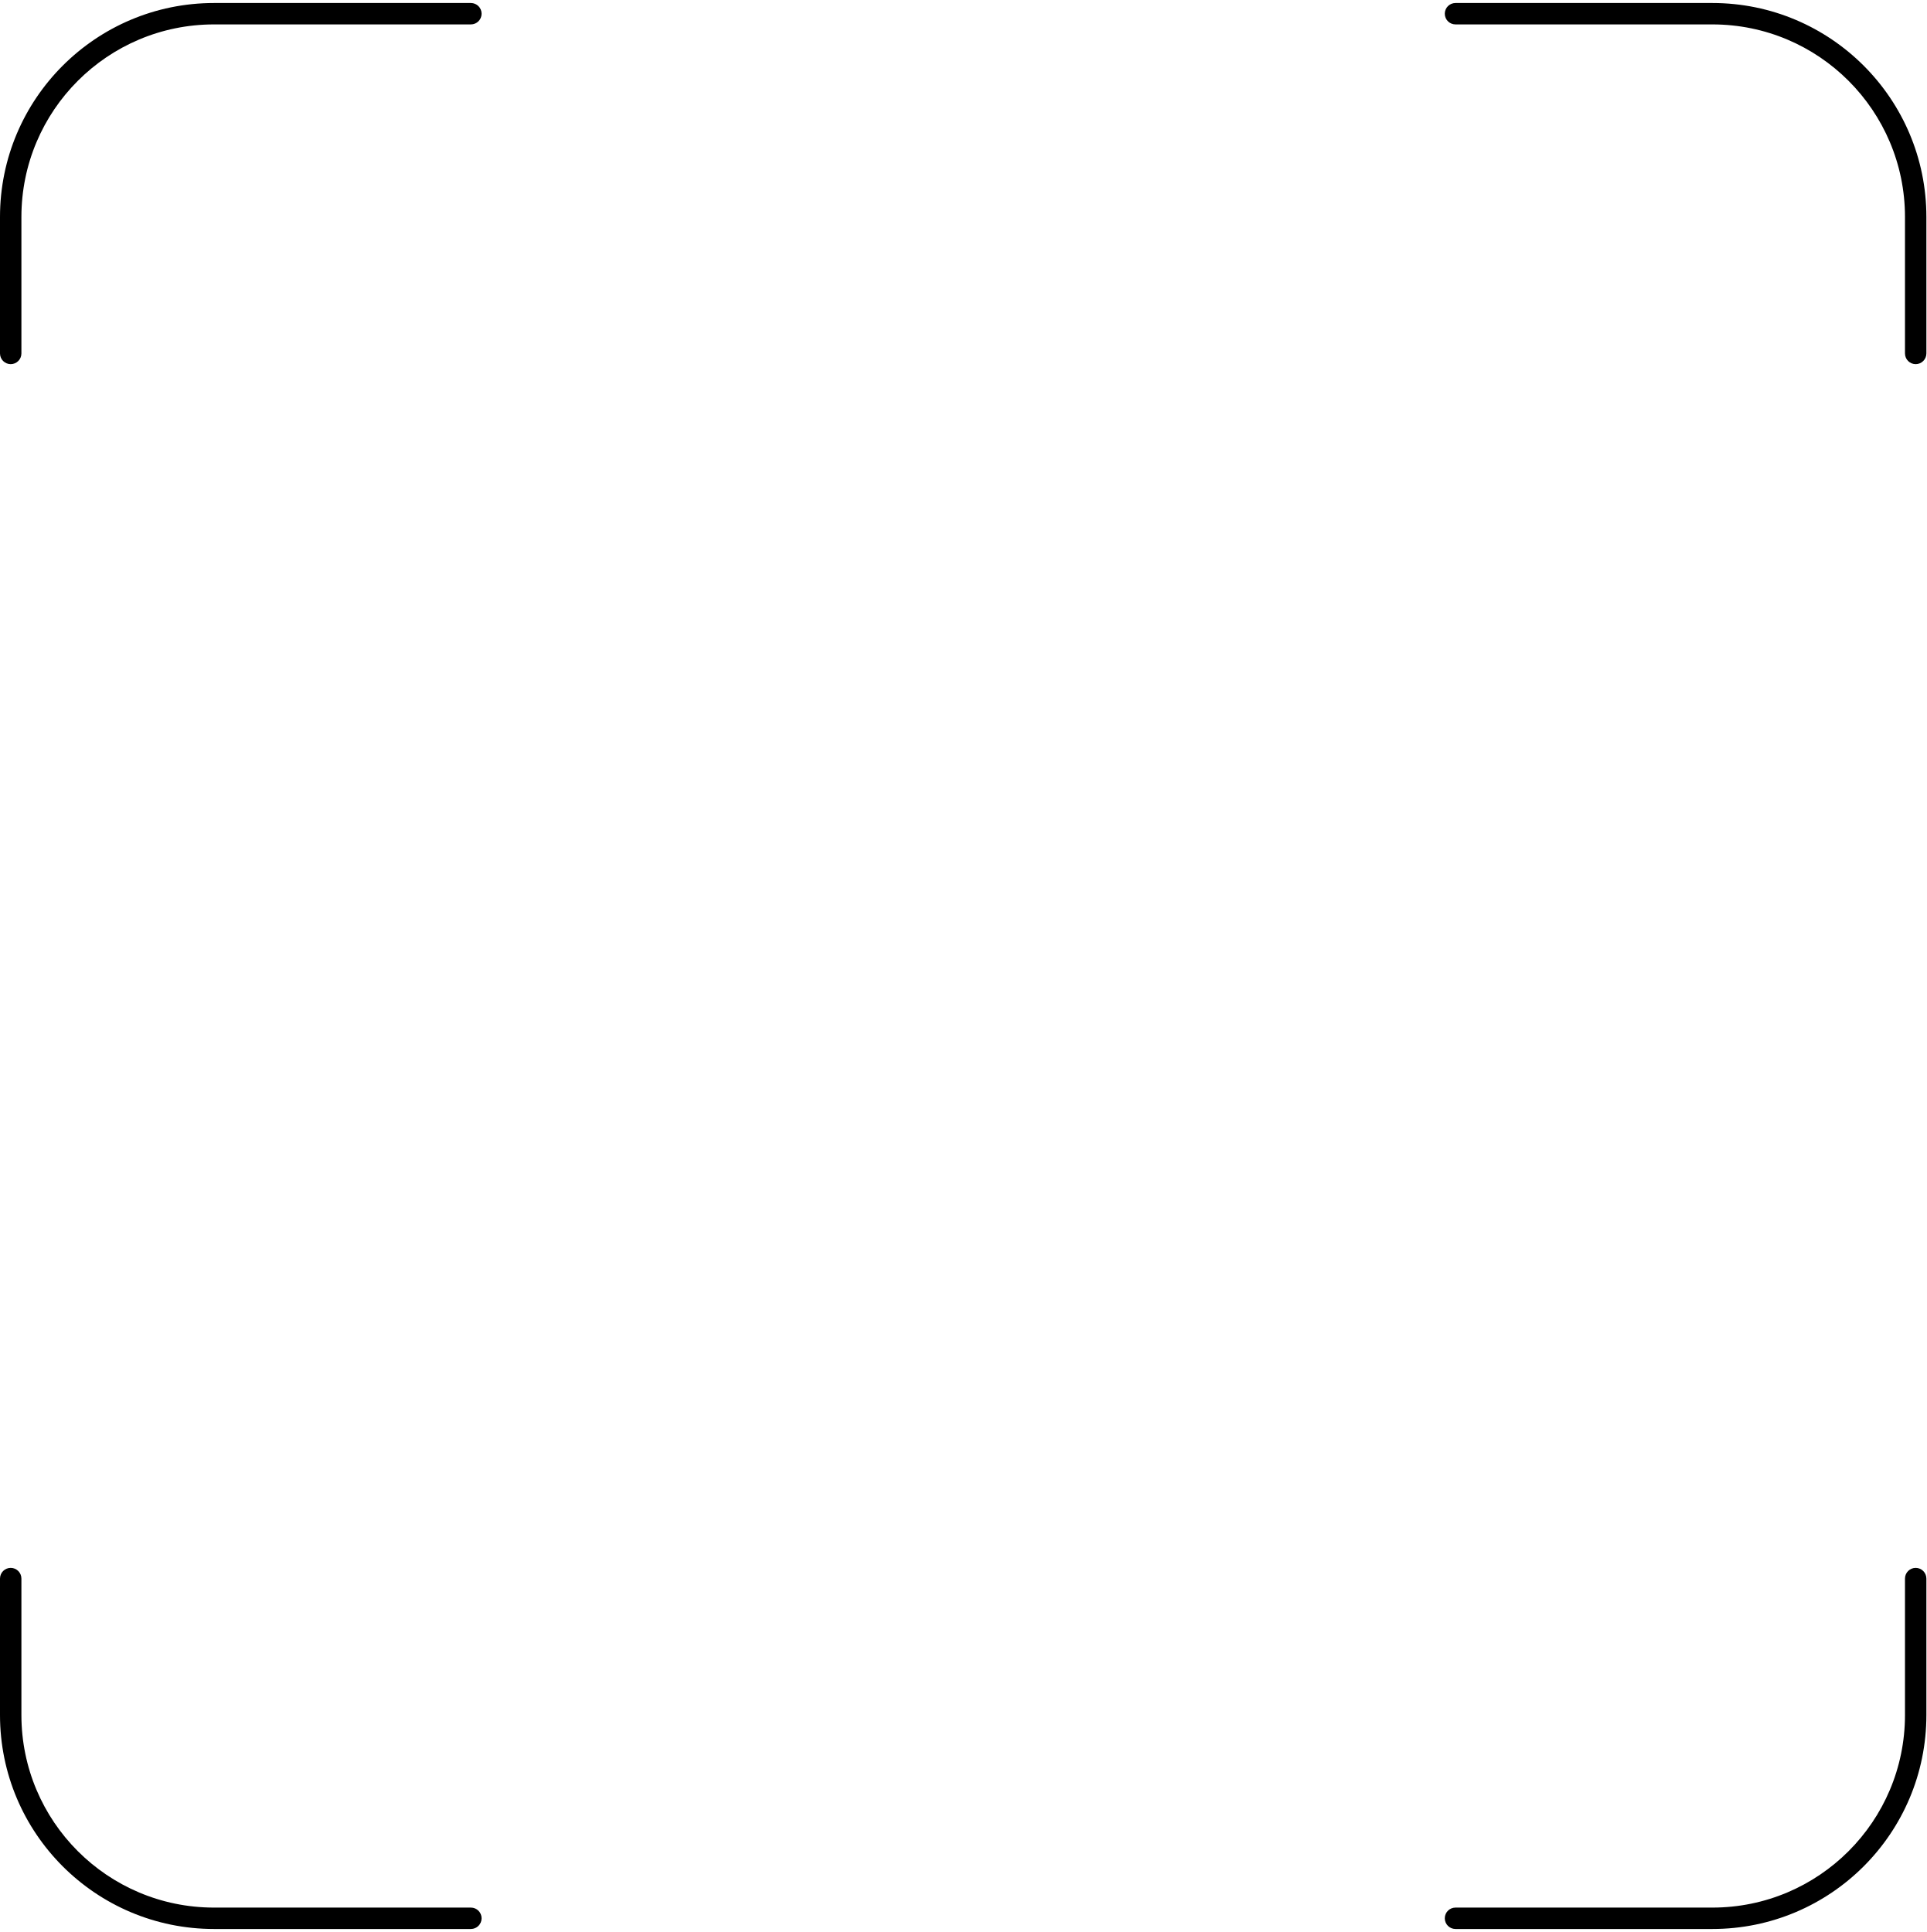
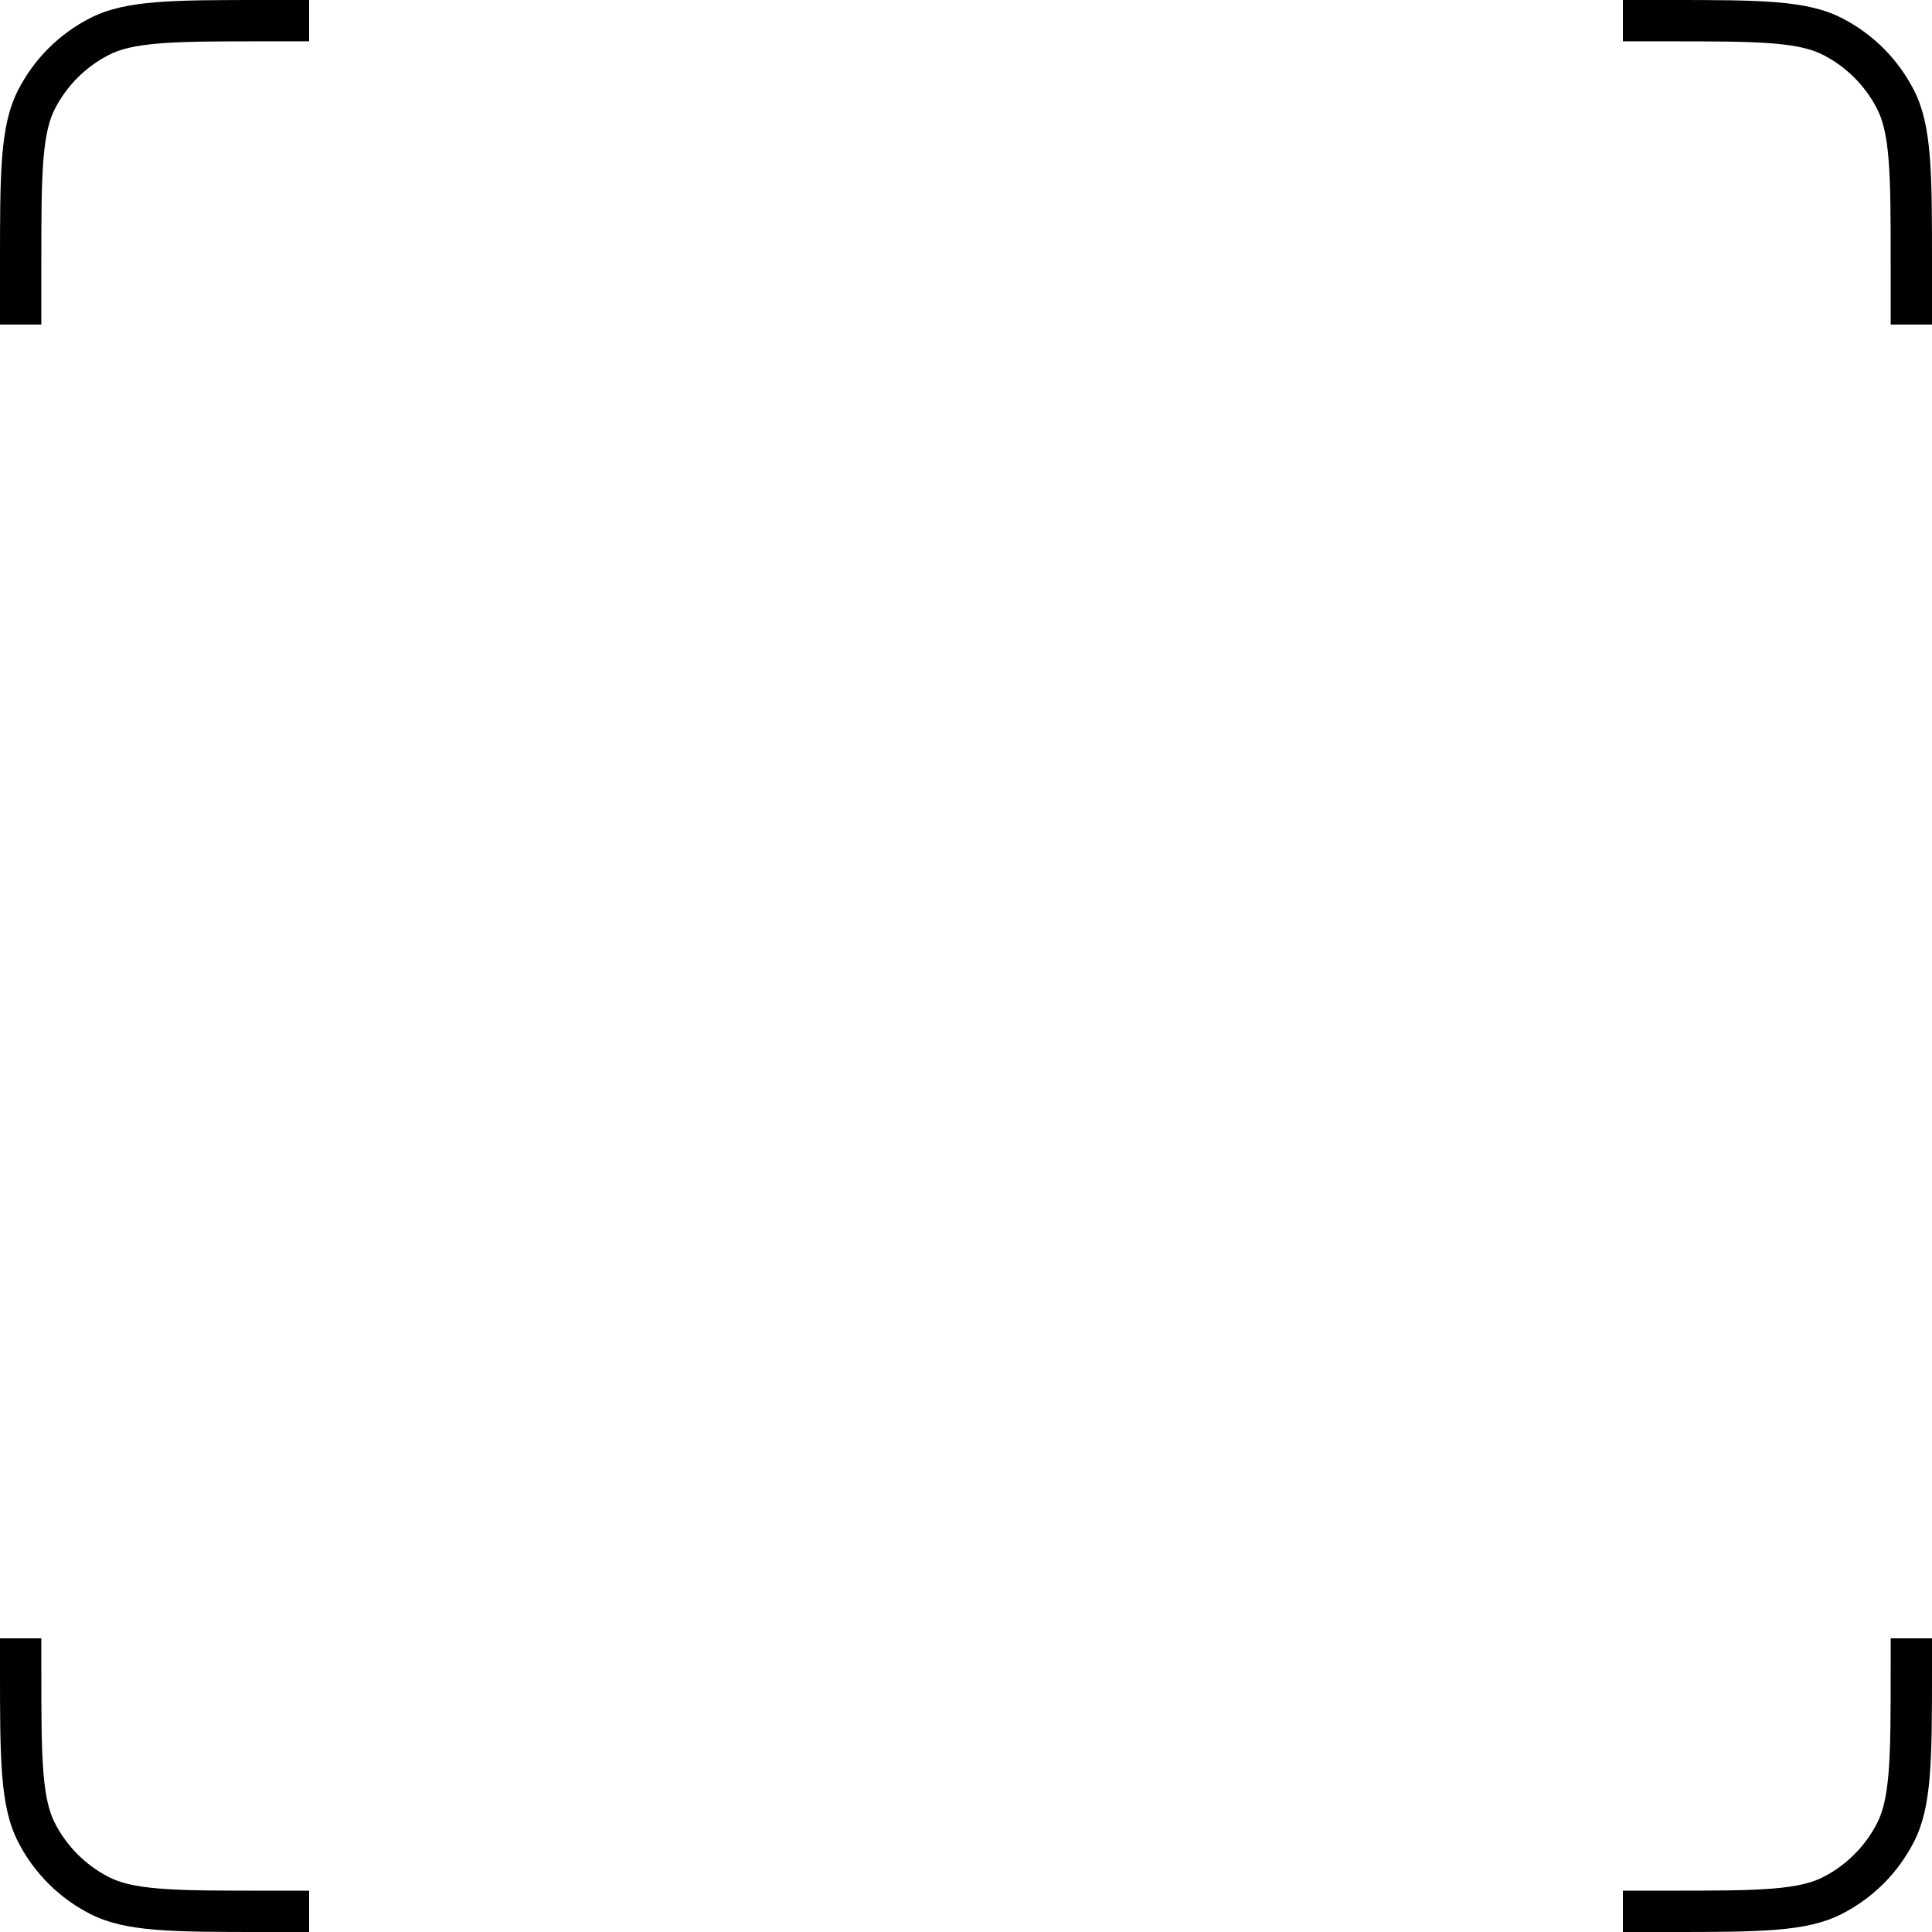
- <svg xmlns="http://www.w3.org/2000/svg" width="320" height="321" viewBox="0 0 320 321" fill="none">
-   <path d="M239.999 318.722C239.999 317.74 240.795 316.944 241.776 316.944H284.444C302.118 316.944 316.444 302.618 316.444 284.944V262.28C316.444 261.298 317.24 260.502 318.222 260.502C319.204 260.502 320 261.298 320 262.28V284.944C320 304.581 304.081 320.5 284.444 320.5H241.776C240.795 320.5 239.999 319.704 239.999 318.722Z" fill="currentColor" />
-   <path d="M1.778 260.502C2.76 260.502 3.556 261.298 3.556 262.28V284.944C3.556 302.618 17.882 316.944 35.556 316.944H78.221C79.203 316.944 79.999 317.74 79.999 318.722C79.999 319.704 79.203 320.5 78.221 320.5H35.556C15.919 320.5 0 304.581 0 284.944V262.28C0 261.298 0.796 260.502 1.778 260.502Z" fill="currentColor" />
-   <path d="M79.999 2.278C79.999 3.26 79.203 4.056 78.221 4.056H35.556C17.882 4.056 3.556 18.382 3.556 36.056V58.724C3.556 59.706 2.76 60.502 1.778 60.502C0.796 60.502 0 59.706 0 58.724V36.056C0 16.419 15.919 0.5 35.556 0.5H78.221C79.203 0.5 79.999 1.296 79.999 2.278Z" fill="currentColor" />
-   <path d="M239.999 2.278C239.999 3.26 240.795 4.056 241.777 4.056H284.444C302.118 4.056 316.444 18.382 316.444 36.056V58.724C316.444 59.706 317.24 60.502 318.222 60.502C319.204 60.502 320 59.706 320 58.724V36.056C320 16.419 304.081 0.5 284.444 0.5H241.777C240.795 0.5 239.999 1.296 239.999 2.278Z" fill="currentColor" />
+ <svg xmlns="http://www.w3.org/2000/svg" width="240" height="240" viewBox="0 0 240 240" fill="none">
+   <path fill-rule="evenodd" clip-rule="evenodd" d="M38.4 0H32.856C21.355 0 15.605 0 11.212 2.238C7.348 4.207 4.207 7.348 2.238 11.212C0 15.605 0 21.355 0 32.856V40.318H5.134V32.856C5.134 27.021 5.138 22.953 5.396 19.787C5.65 16.68 6.123 14.895 6.812 13.543C8.289 10.645 10.645 8.289 13.543 6.812C14.895 6.123 16.68 5.65 19.787 5.396C22.953 5.138 27.021 5.134 32.856 5.134H38.4V0ZM201.6 5.134V0H207.144C218.645 0 224.395 0 228.788 2.238C232.652 4.207 235.793 7.348 237.762 11.212C240 15.605 240 21.355 240 32.856V40.318H234.866V32.856C234.866 27.021 234.862 22.953 234.604 19.787C234.35 16.68 233.877 14.895 233.188 13.543C231.711 10.645 229.355 8.289 226.457 6.812C225.105 6.123 223.32 5.65 220.214 5.396C217.047 5.138 212.979 5.134 207.144 5.134H201.6ZM201.6 234.866H207.144C212.979 234.866 217.047 234.862 220.214 234.604C223.32 234.35 225.105 233.877 226.457 233.188C229.355 231.711 231.711 229.355 233.188 226.457C233.877 225.105 234.35 223.32 234.604 220.214C234.862 217.047 234.866 212.979 234.866 207.144V203.518H240V207.144C240 218.645 240 224.395 237.762 228.788C235.793 232.652 232.652 235.793 228.788 237.762C224.395 240 218.645 240 207.144 240H201.6V234.866ZM5.134 203.518V207.144C5.134 212.979 5.138 217.047 5.396 220.214C5.65 223.32 6.123 225.105 6.812 226.457C8.289 229.355 10.645 231.711 13.543 233.188C14.895 233.877 16.68 234.35 19.787 234.604C22.953 234.862 27.021 234.866 32.856 234.866H38.4V240H32.856C21.355 240 15.605 240 11.212 237.762C7.348 235.793 4.207 232.652 2.238 228.788C0 224.395 0 218.645 0 207.144V203.518H5.134Z" fill="currentColor" />
</svg>
